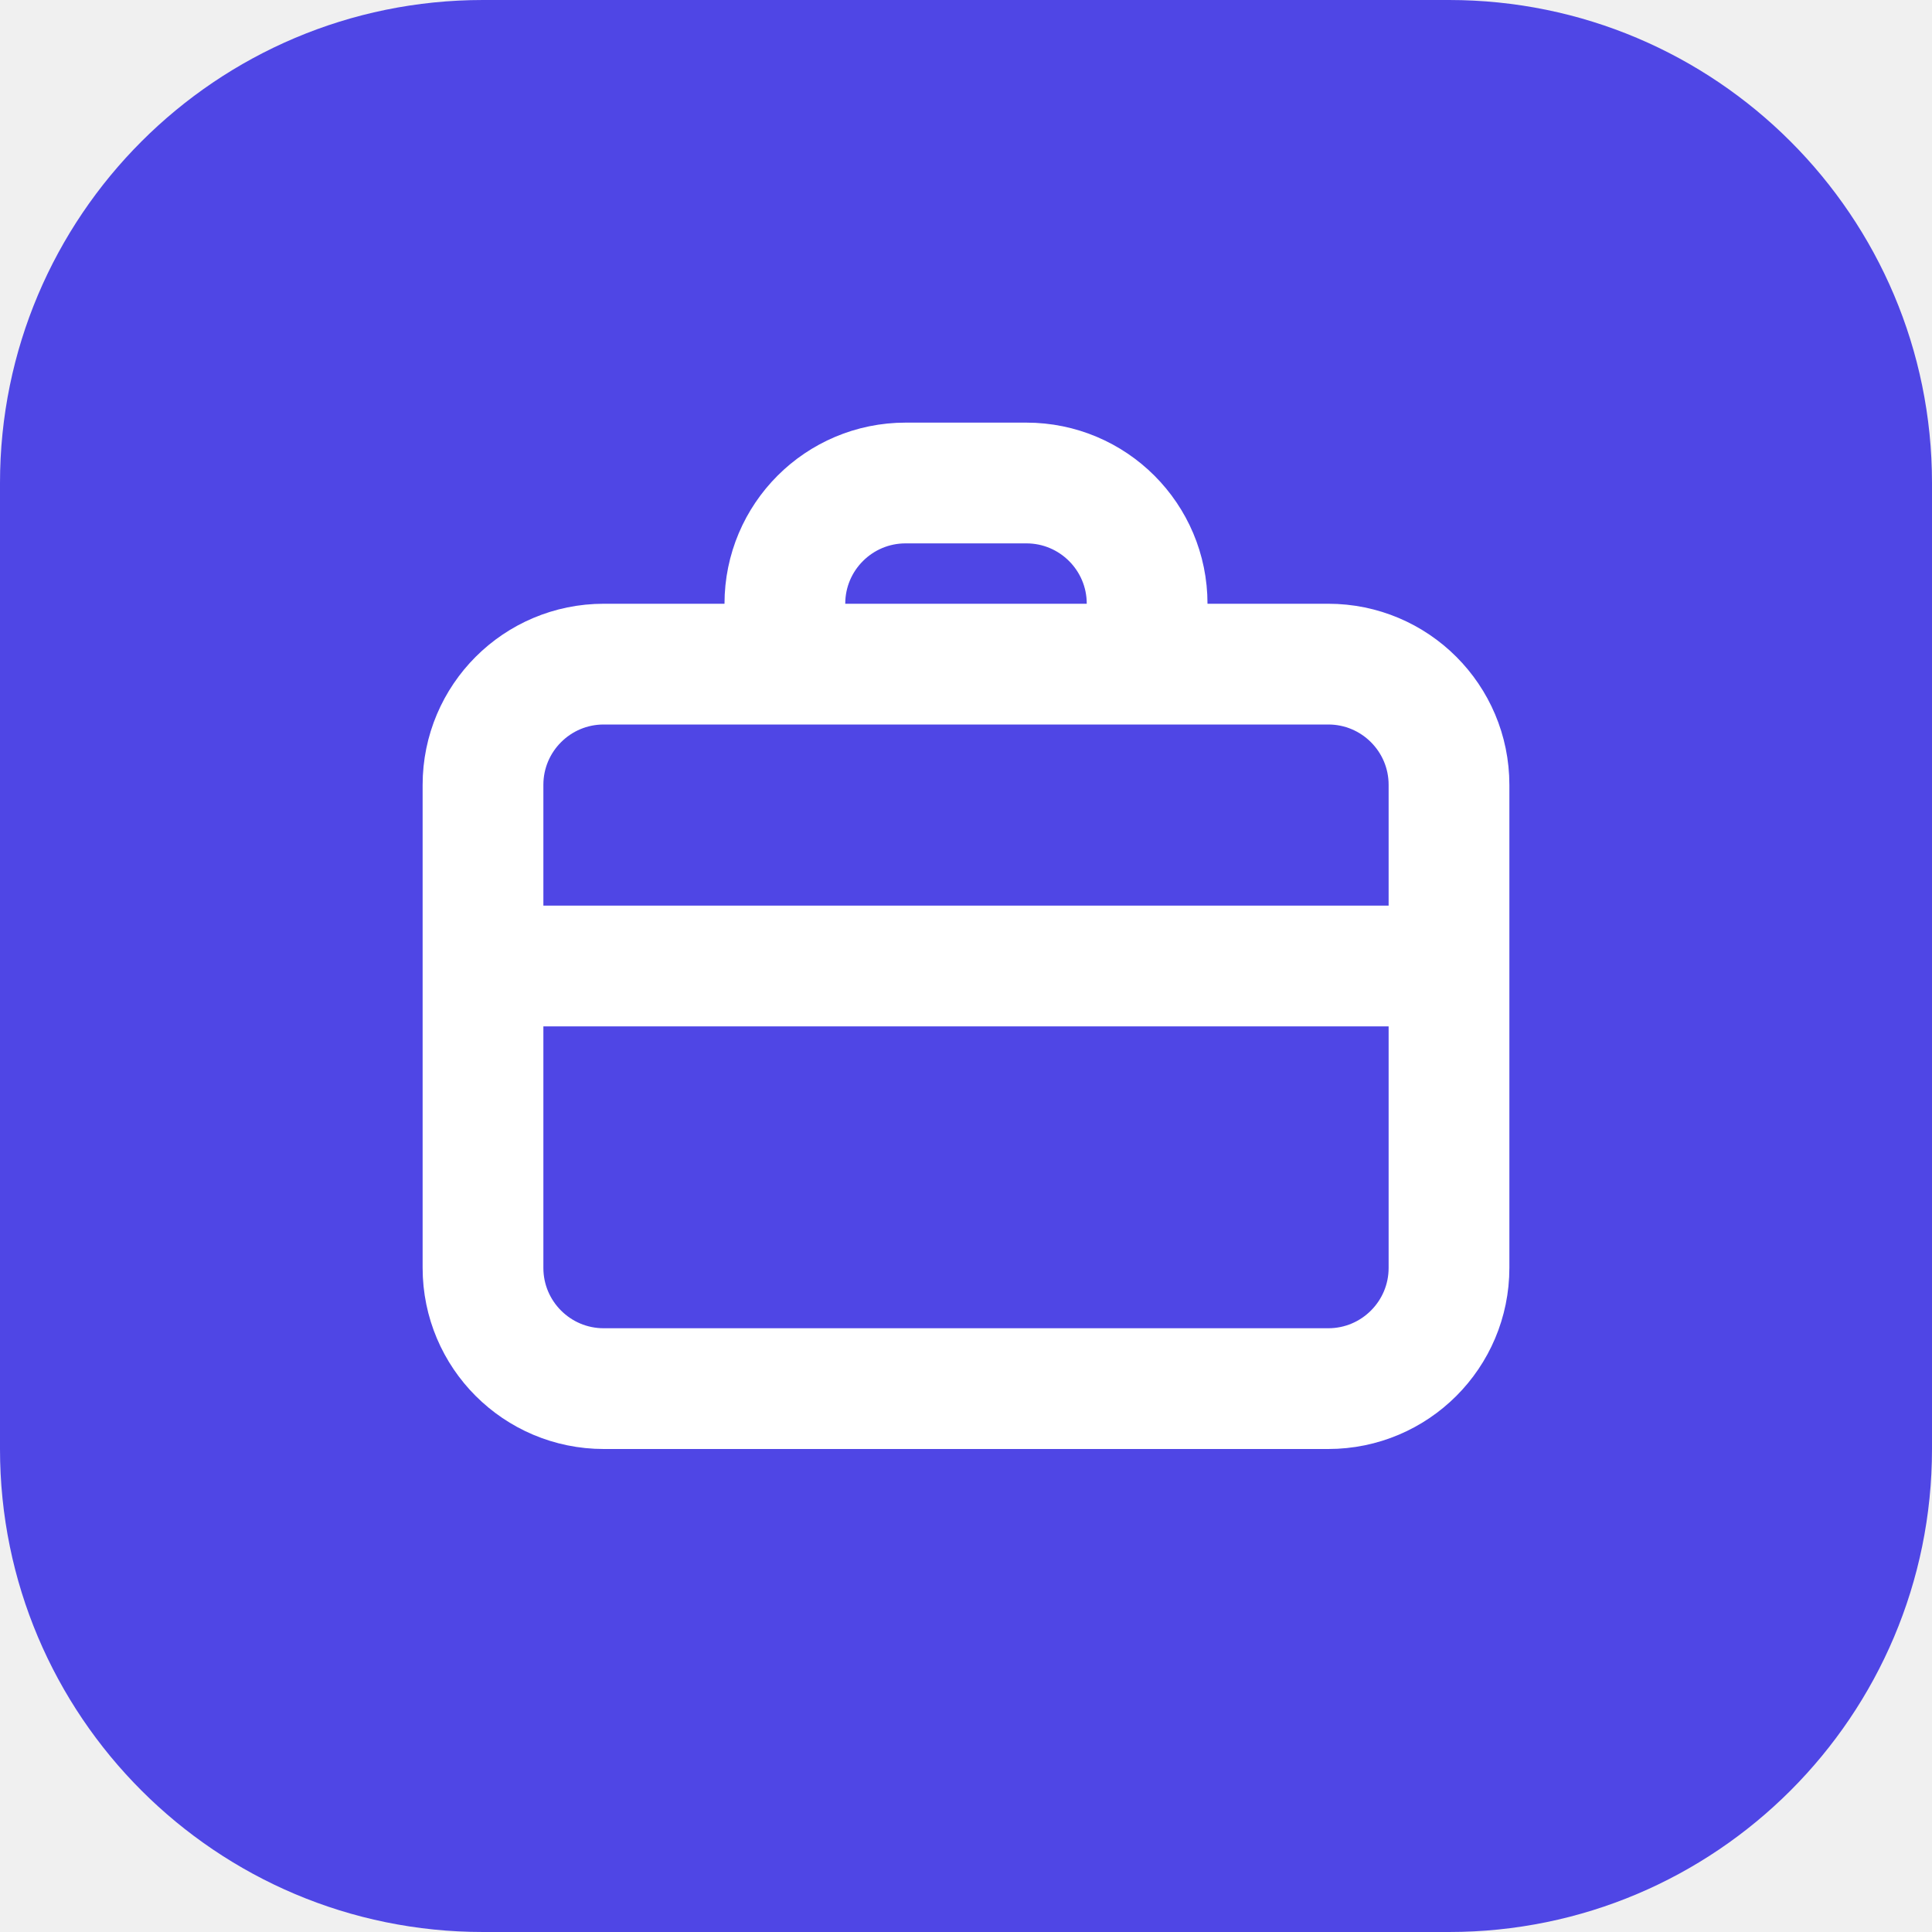
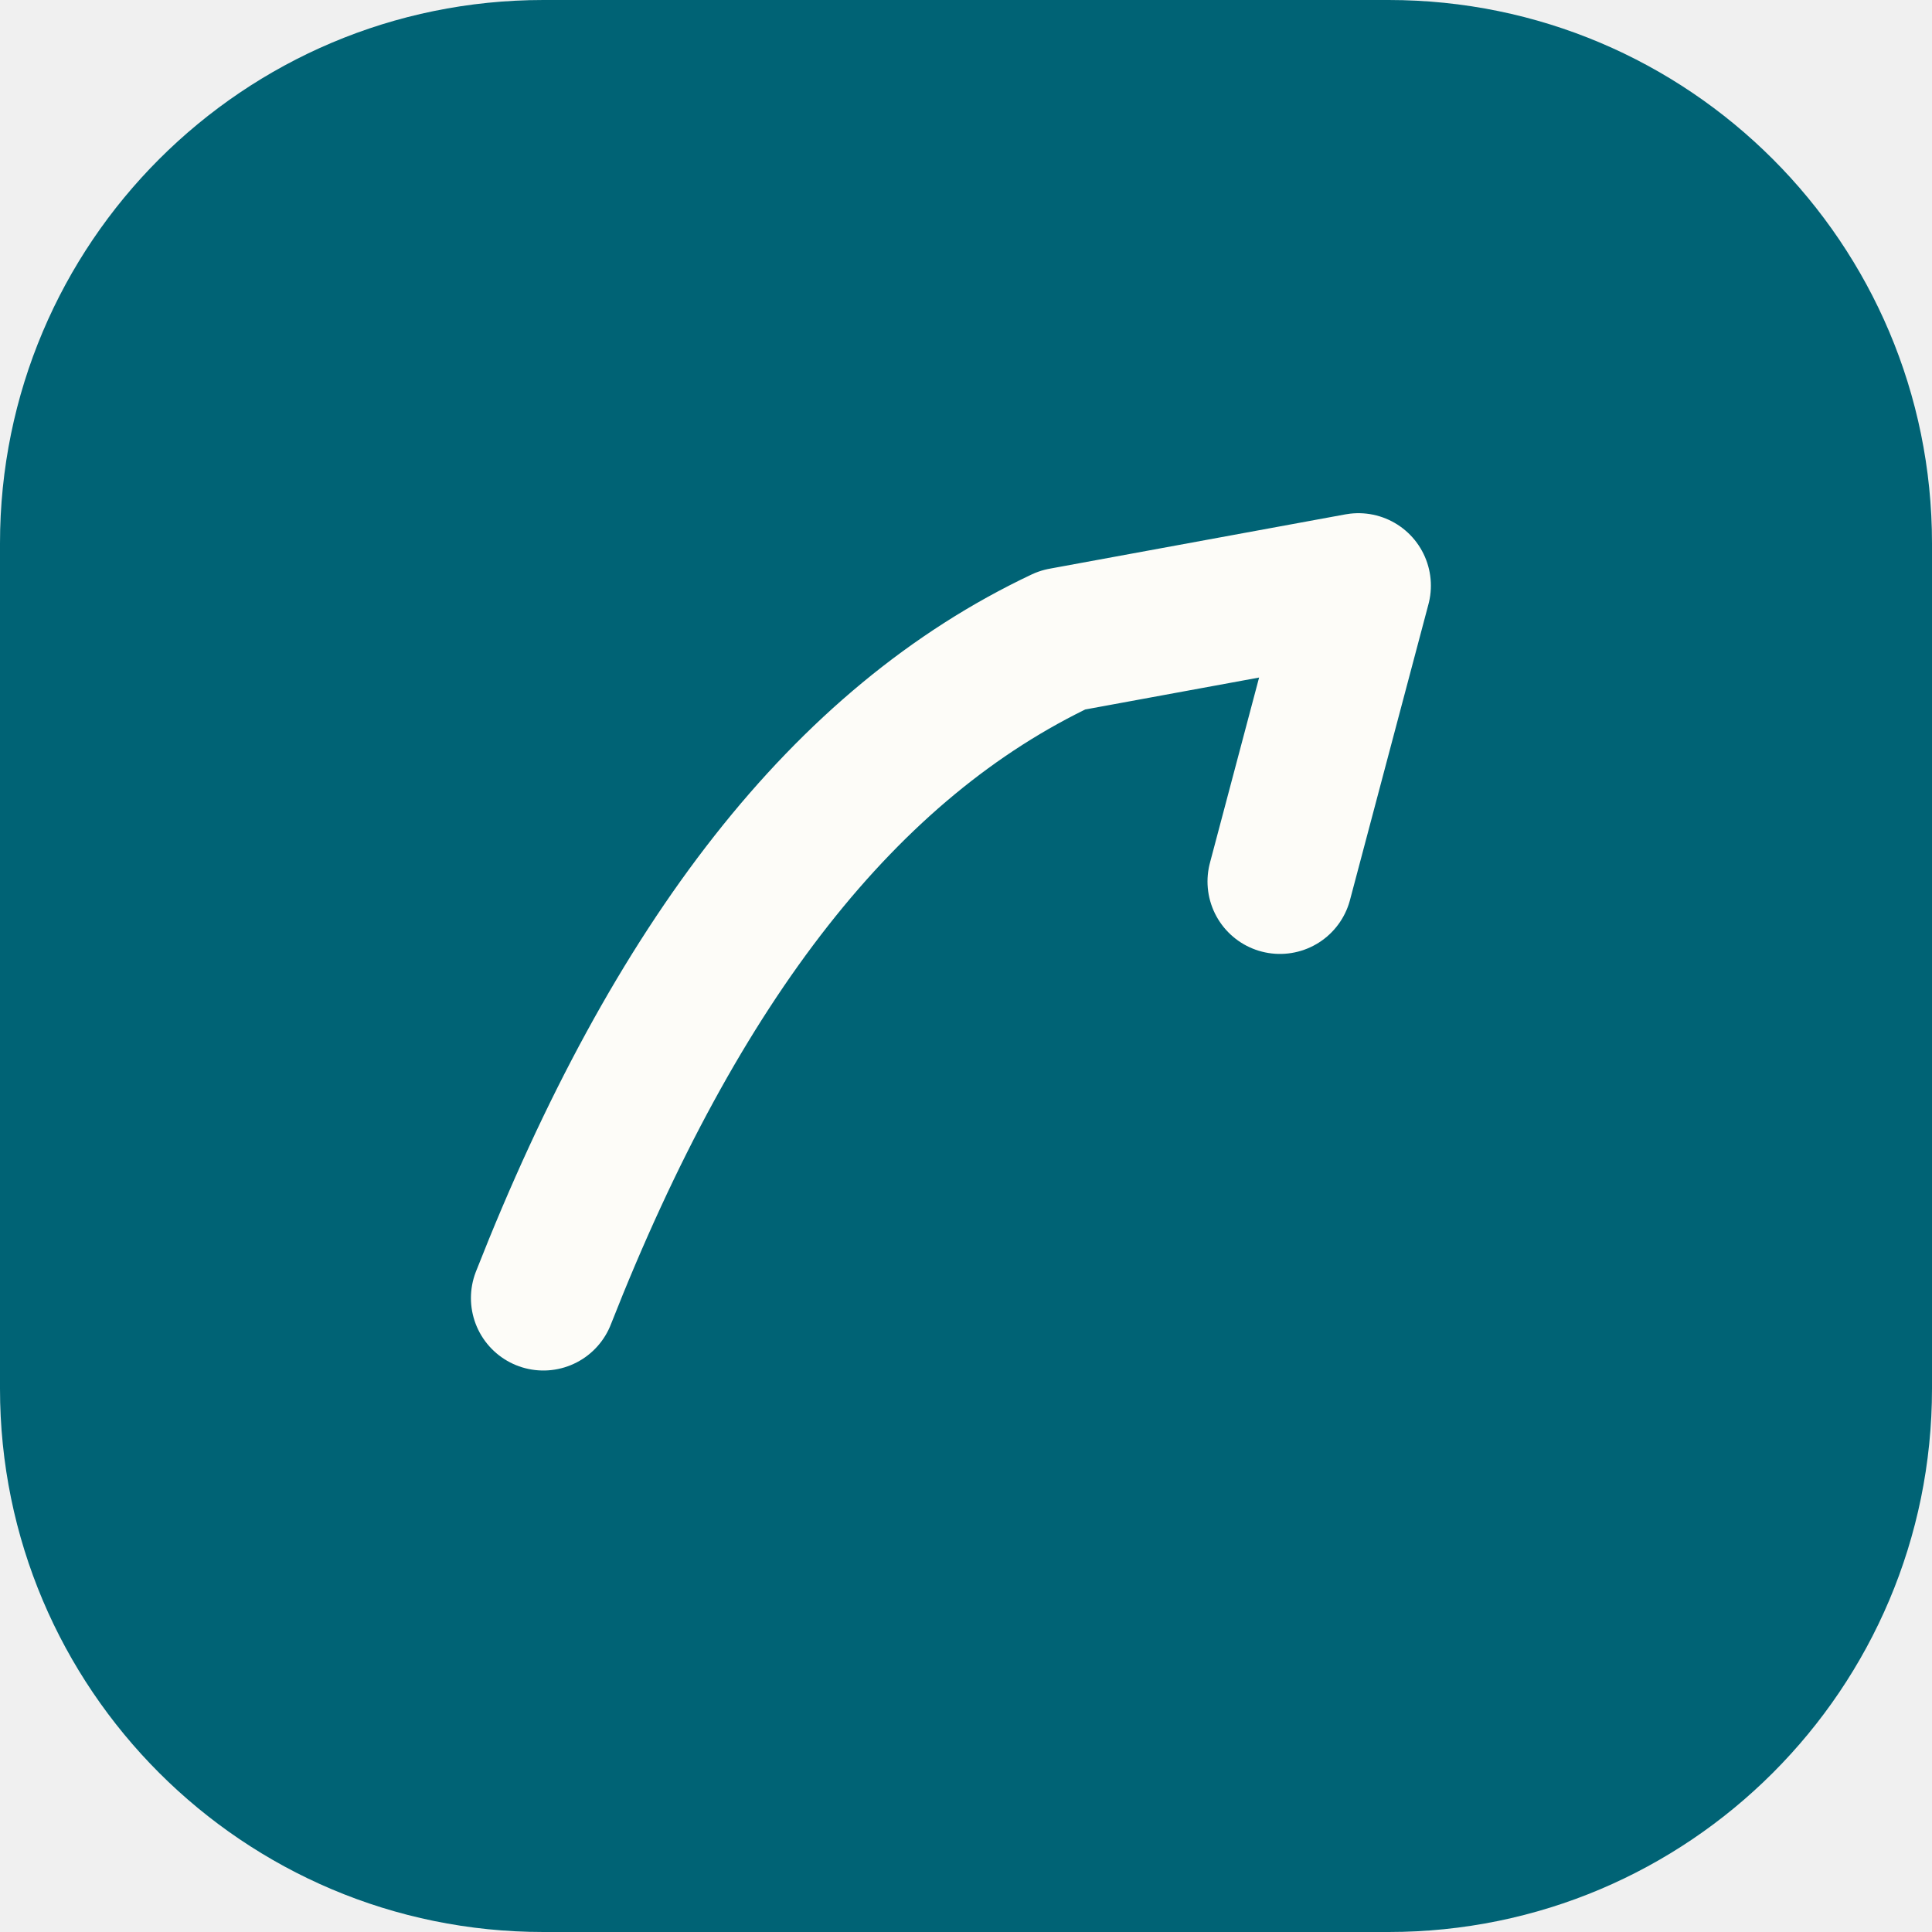
<svg xmlns="http://www.w3.org/2000/svg" viewBox="0 0 32 32">
-   <rect width="32" height="32" rx="8" fill="#4f46e5" />
-   <path d="M13 11v-1a2 2 0 0 1 2-2h2a2 2 0 0 1 2 2v1m-9 0h12a2 2 0 0 1 2 2v8a2 2 0 0 1-2 2H10a2 2 0 0 1-2-2v-8a2 2 0 0 1 2-2Zm-2 5h16" fill="none" stroke="#fff" stroke-width="2" stroke-linecap="round" stroke-linejoin="round" />
+   <rect width="32" height="32" rx="9" fill="#006375" />
+   <path d="M9 21.5c2.2-5.6 5-9.2 8.6-10.9M17.6 10.6l4.9-.9-1.3 4.9" fill="none" stroke="#fdfcf8" stroke-width="2.4" stroke-linecap="round" stroke-linejoin="round" />
</svg>
